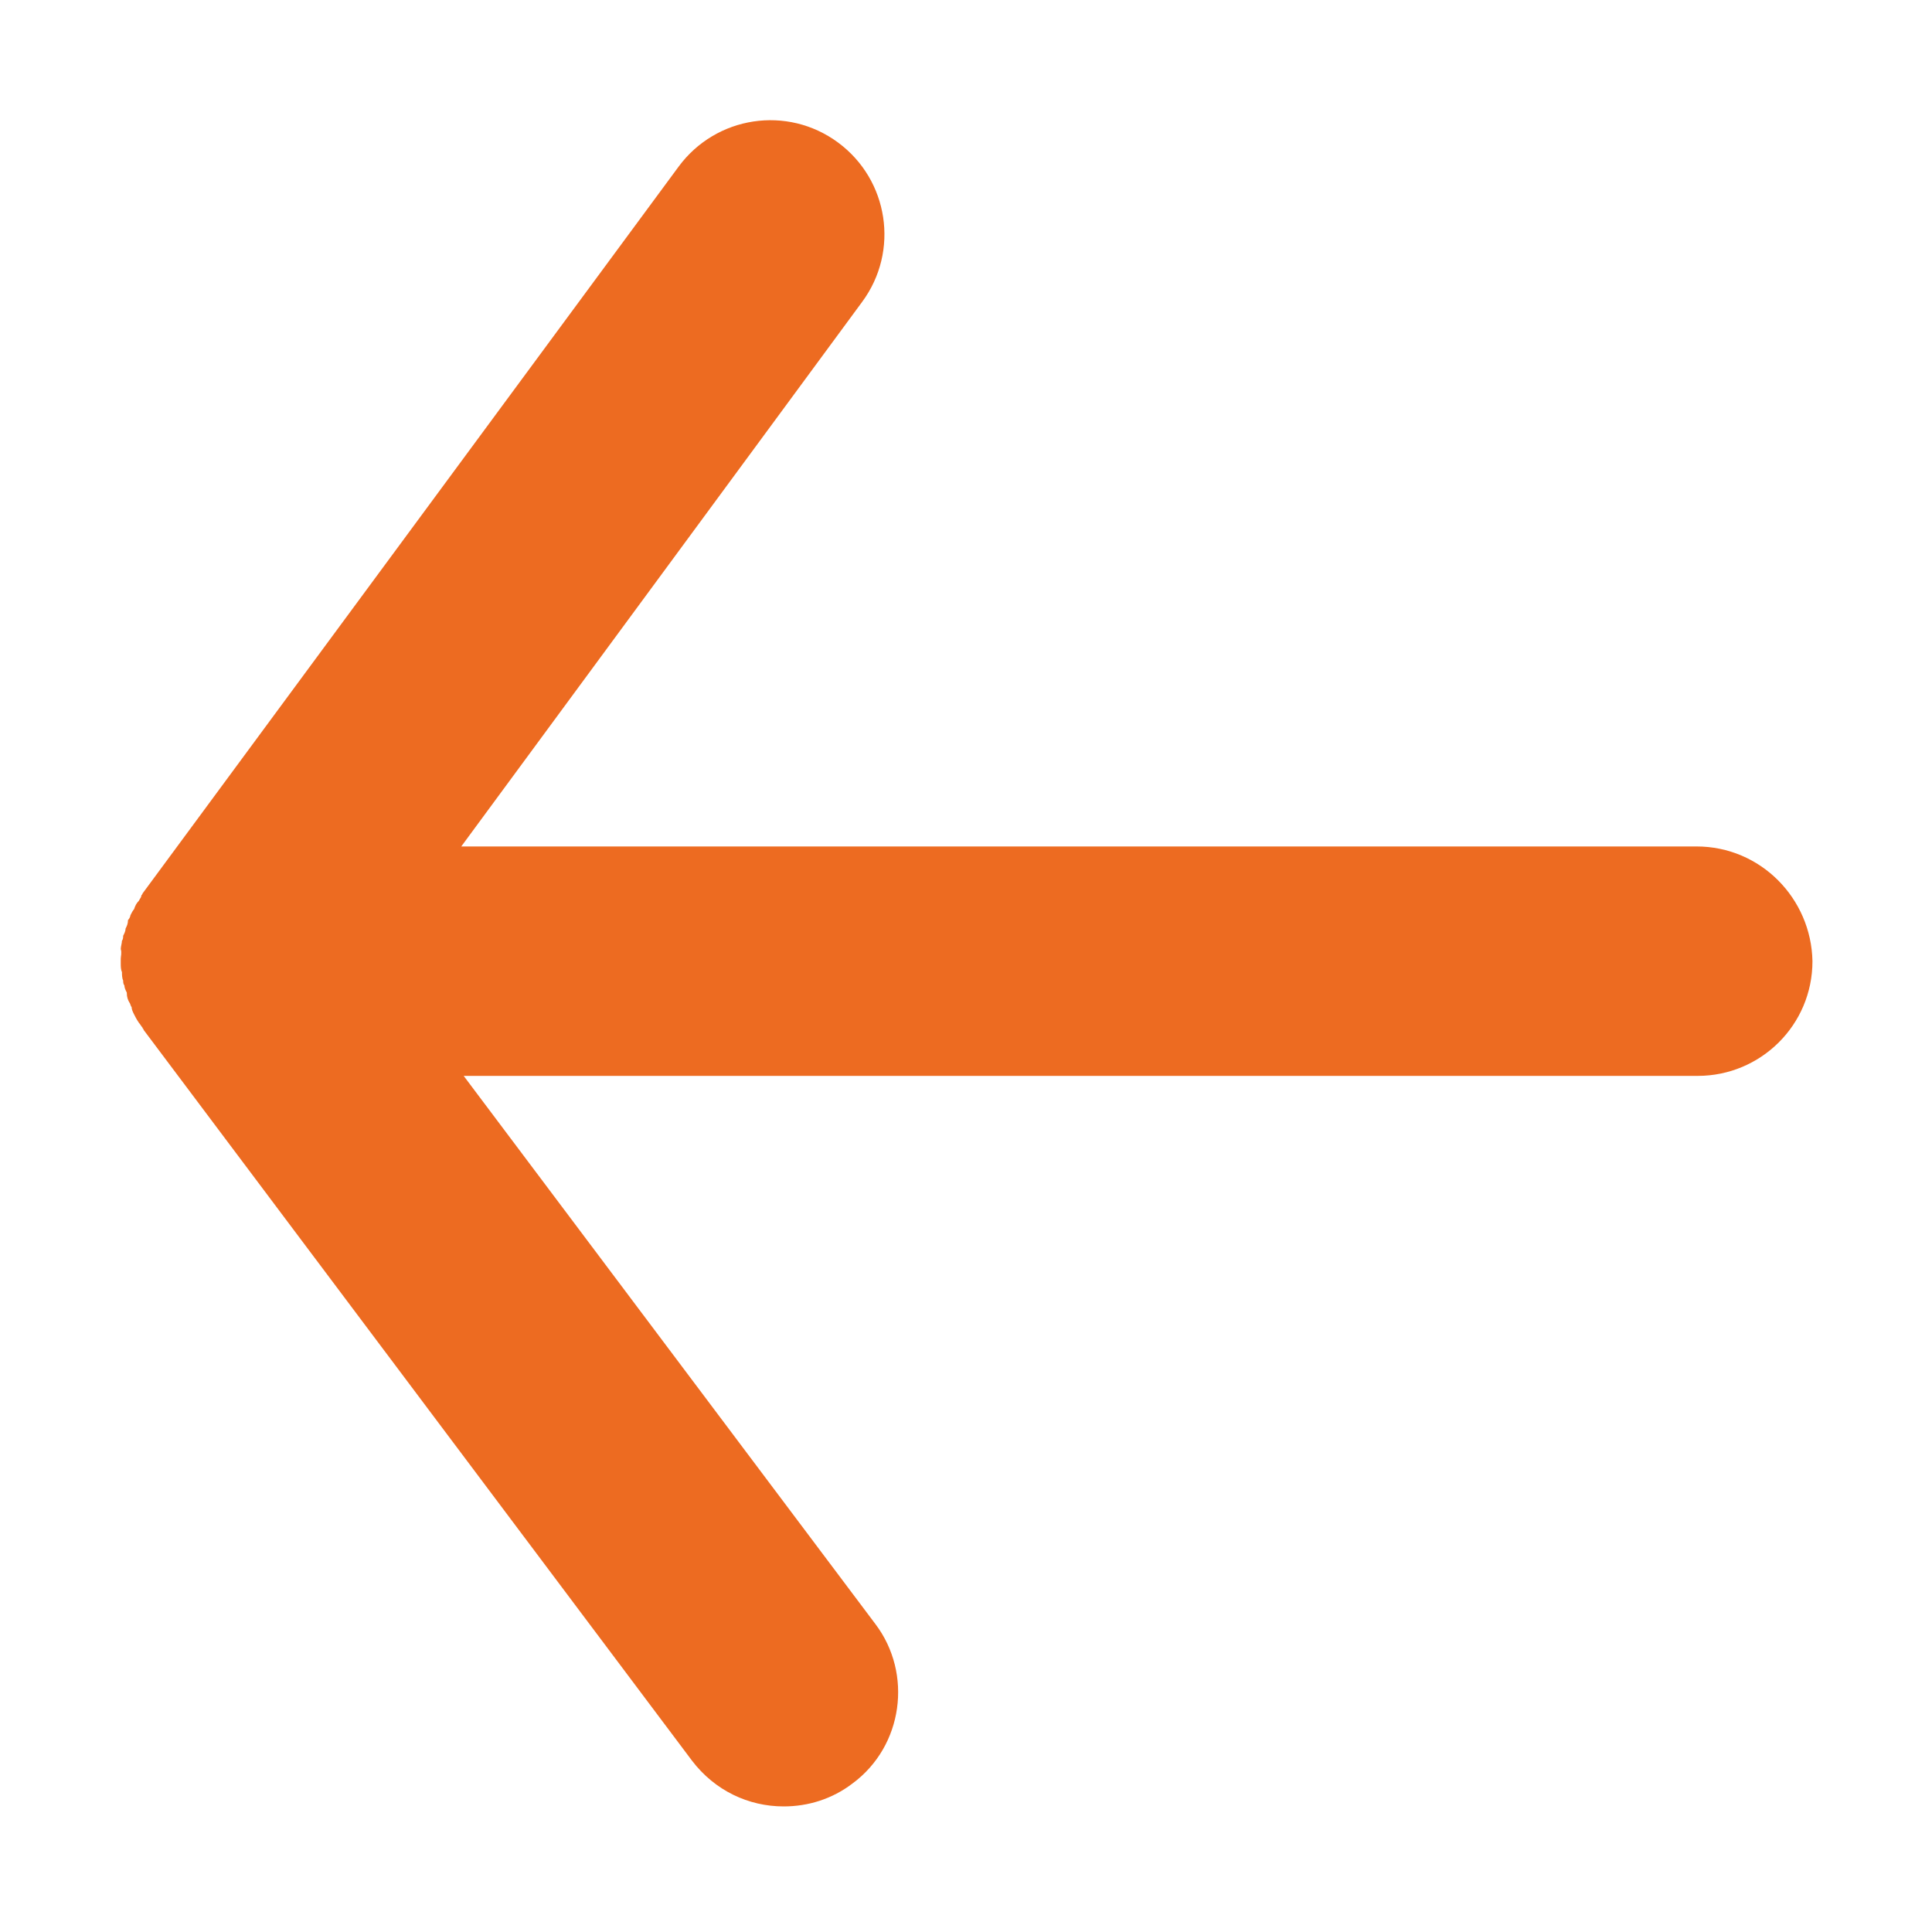
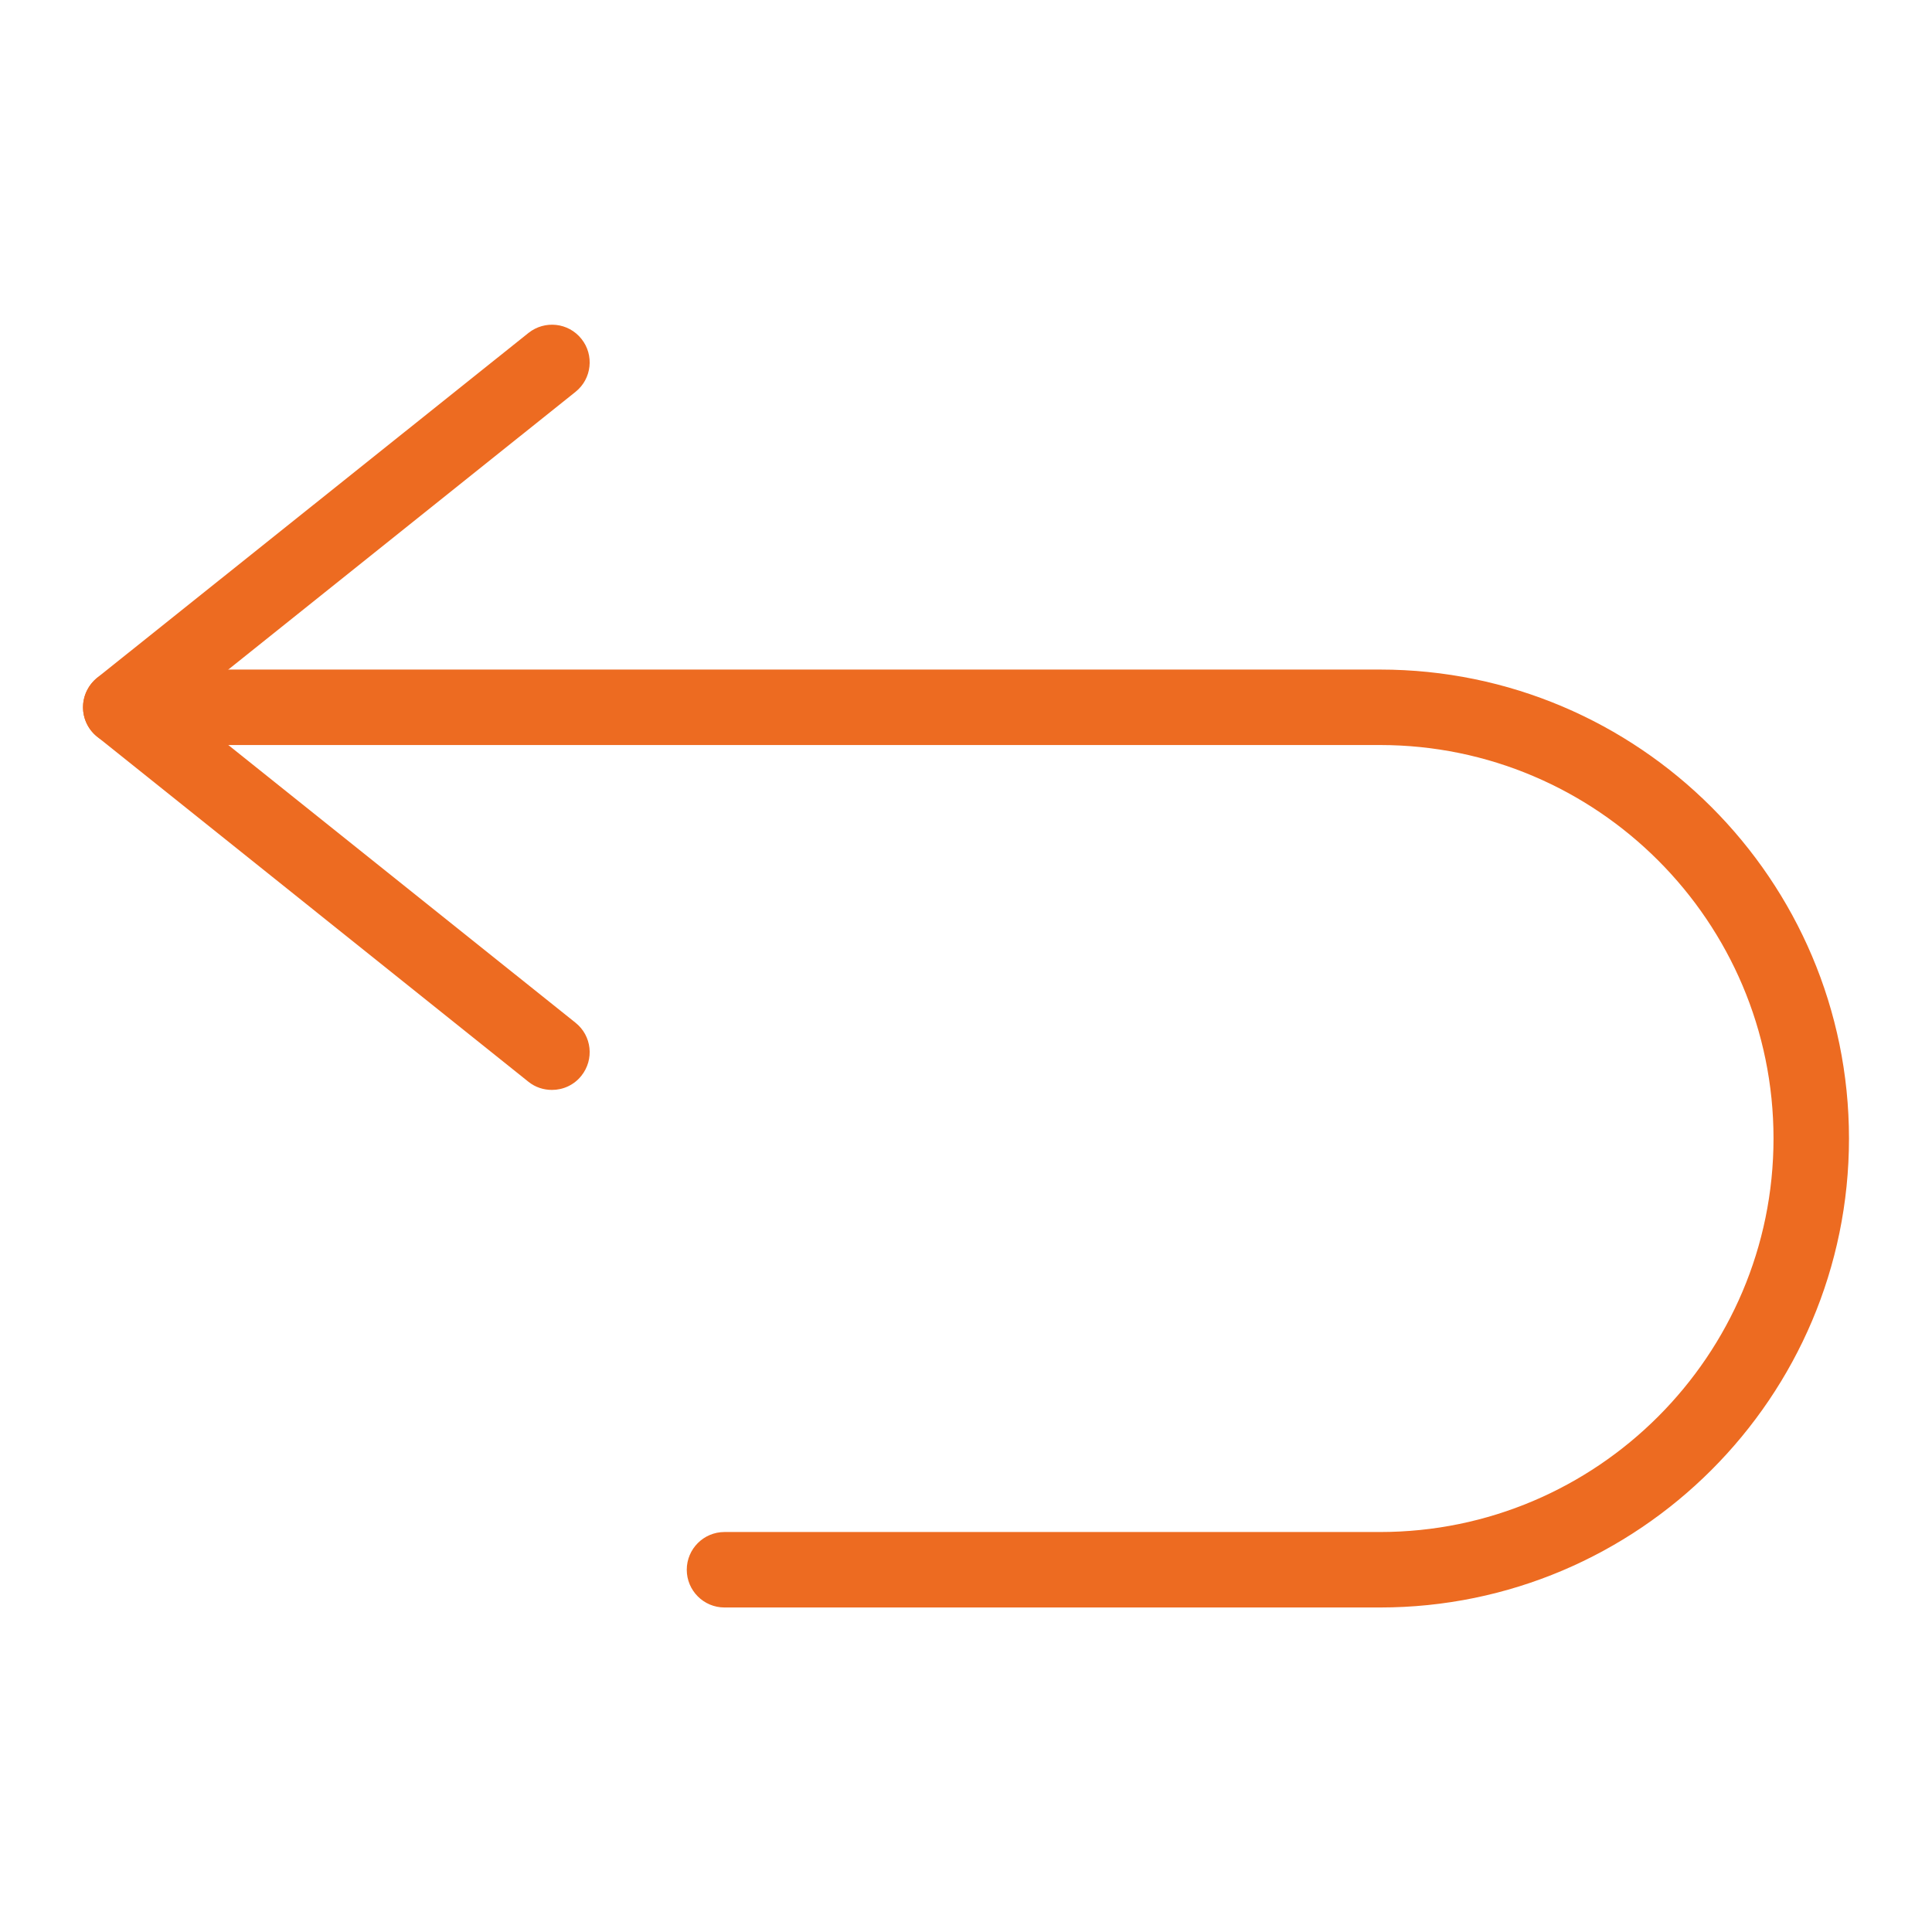
- <svg xmlns="http://www.w3.org/2000/svg" version="1.0" id="Layer_1" x="0px" y="0px" viewBox="0 0 16 16" enable-background="new 0 0 16 16" xml:space="preserve">
-   <path id="undo_1_" fill="#ED6B21" d="M14.05,7.01H3.82l3.32-4.51c0.31-0.42,0.22-1.01-0.2-1.32c-0.42-0.31-1.01-0.22-1.32,0.2  L1.18,7.4c0,0.01-0.01,0.01-0.01,0.02C1.17,7.43,1.16,7.44,1.15,7.46C1.13,7.48,1.12,7.5,1.11,7.53C1.1,7.54,1.09,7.56,1.08,7.58  C1.08,7.59,1.07,7.61,1.06,7.62C1.06,7.65,1.05,7.67,1.04,7.69C1.04,7.71,1.03,7.73,1.02,7.75c0,0.01,0,0.03-0.01,0.04  c0,0.02-0.01,0.05-0.01,0.07C1.01,7.89,1,7.92,1,7.94c0,0.01,0,0.01,0,0.02c0,0.01,0,0.01,0,0.02c0,0.02,0,0.05,0.01,0.07  c0,0.02,0,0.05,0.01,0.07c0,0.01,0,0.03,0.01,0.04c0,0.02,0.01,0.04,0.02,0.06C1.05,8.26,1.06,8.28,1.07,8.3  c0.01,0.01,0.01,0.03,0.02,0.04C1.09,8.36,1.1,8.38,1.11,8.4c0.01,0.02,0.02,0.04,0.04,0.07c0.01,0.01,0.02,0.03,0.03,0.04  c0,0.01,0.01,0.01,0.01,0.02l4.54,6.05c0.19,0.25,0.47,0.38,0.76,0.38c0.2,0,0.4-0.06,0.57-0.19c0.42-0.31,0.5-0.91,0.19-1.32  L3.84,8.91h10.22c0.52,0,0.95-0.42,0.95-0.95C15,7.44,14.58,7.01,14.05,7.01z" />
+ <svg xmlns="http://www.w3.org/2000/svg" version="1.0" id="Layer_1" x="0px" y="0px" viewBox="0 0 128 128" enable-background="new 0 0 128 128" xml:space="preserve">
+   <g id="redo">
+     <g>
+       <path fill="#ED6B21" d="M36.57,72.21c0.73,0,1.46-0.32,1.95-0.94c0.86-1.08,0.69-2.65-0.39-3.51L12,46.86l26.13-20.9    c1.08-0.86,1.25-2.44,0.39-3.51c-0.86-1.08-2.43-1.25-3.51-0.39L6.44,44.9C5.85,45.38,5.5,46.1,5.5,46.86s0.35,1.48,0.94,1.95    l28.57,22.86C35.47,72.04,36.02,72.21,36.57,72.21z" />
+     </g>
+     <g>
+       <path fill="#ED6B21" d="M48,106.5h43.43c17.13,0,31.07-13.94,31.07-31.07s-13.94-31.07-31.07-31.07H8c-1.38,0-2.5,1.12-2.5,2.5    s1.12,2.5,2.5,2.5h83.43c14.38,0,26.07,11.7,26.07,26.07s-11.7,26.07-26.07,26.07H48c-1.38,0-2.5,1.12-2.5,2.5    S46.62,106.5,48,106.5z" />
+     </g>
+   </g>
</svg>
